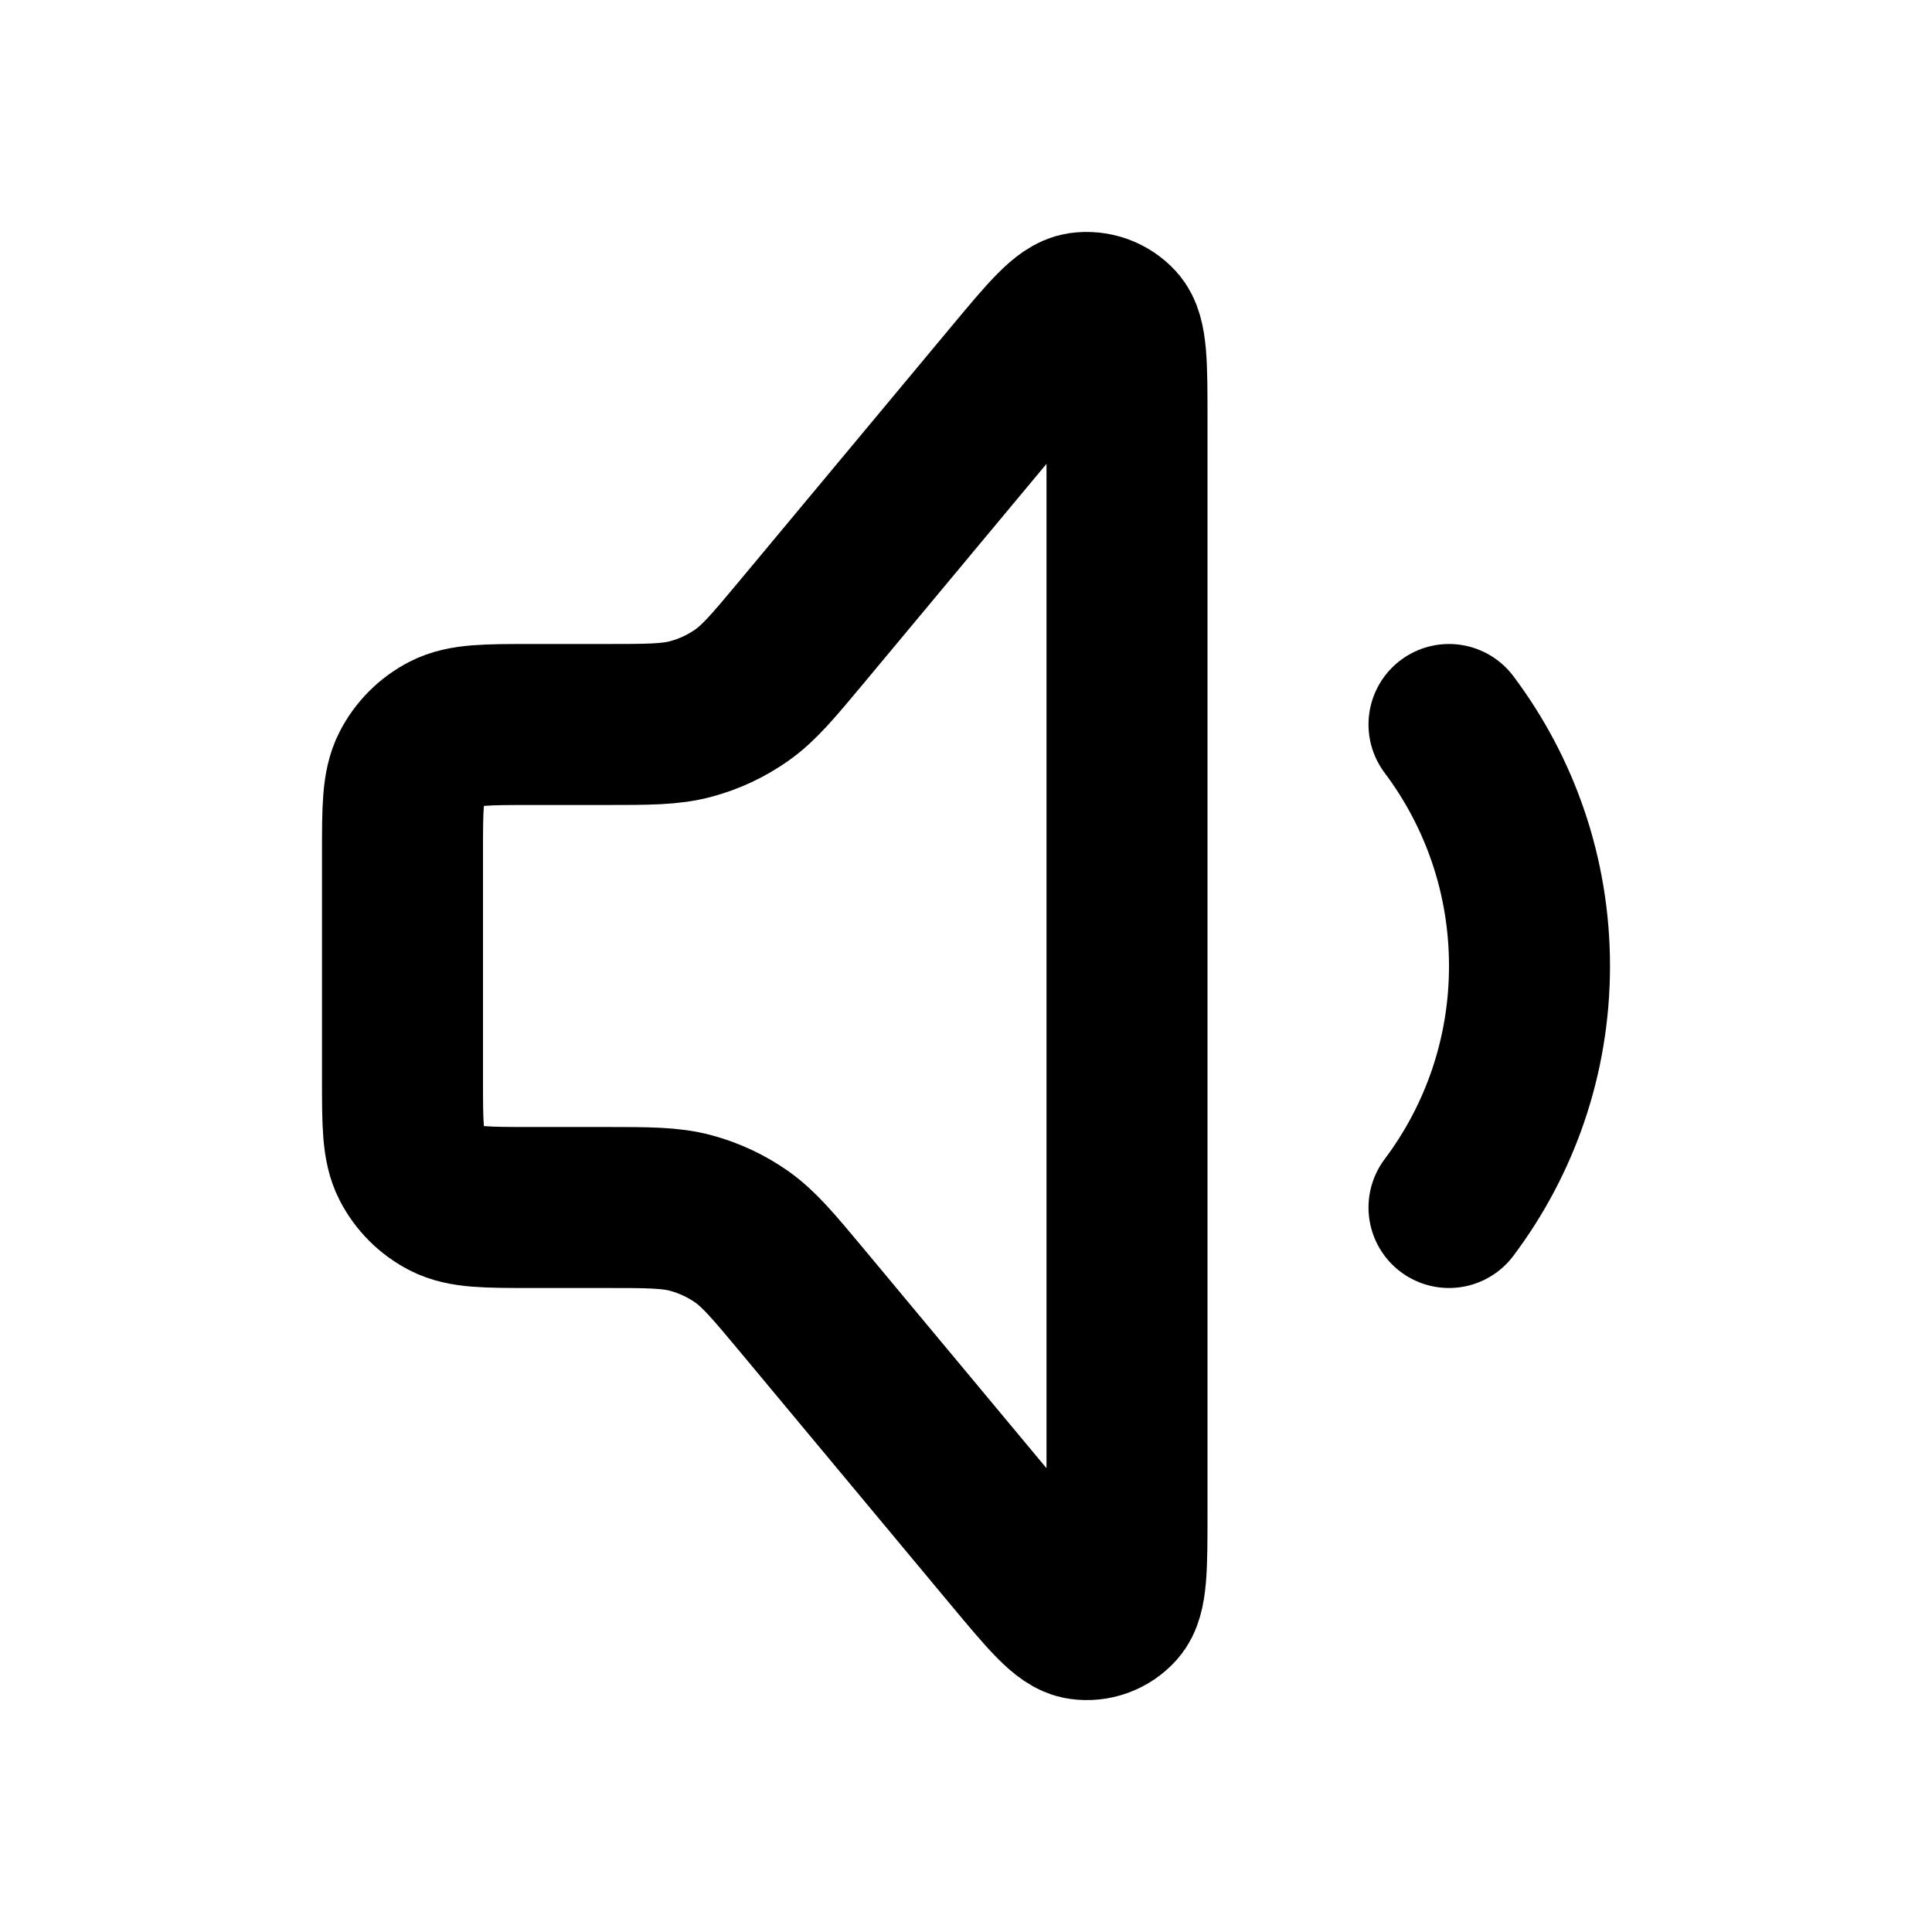
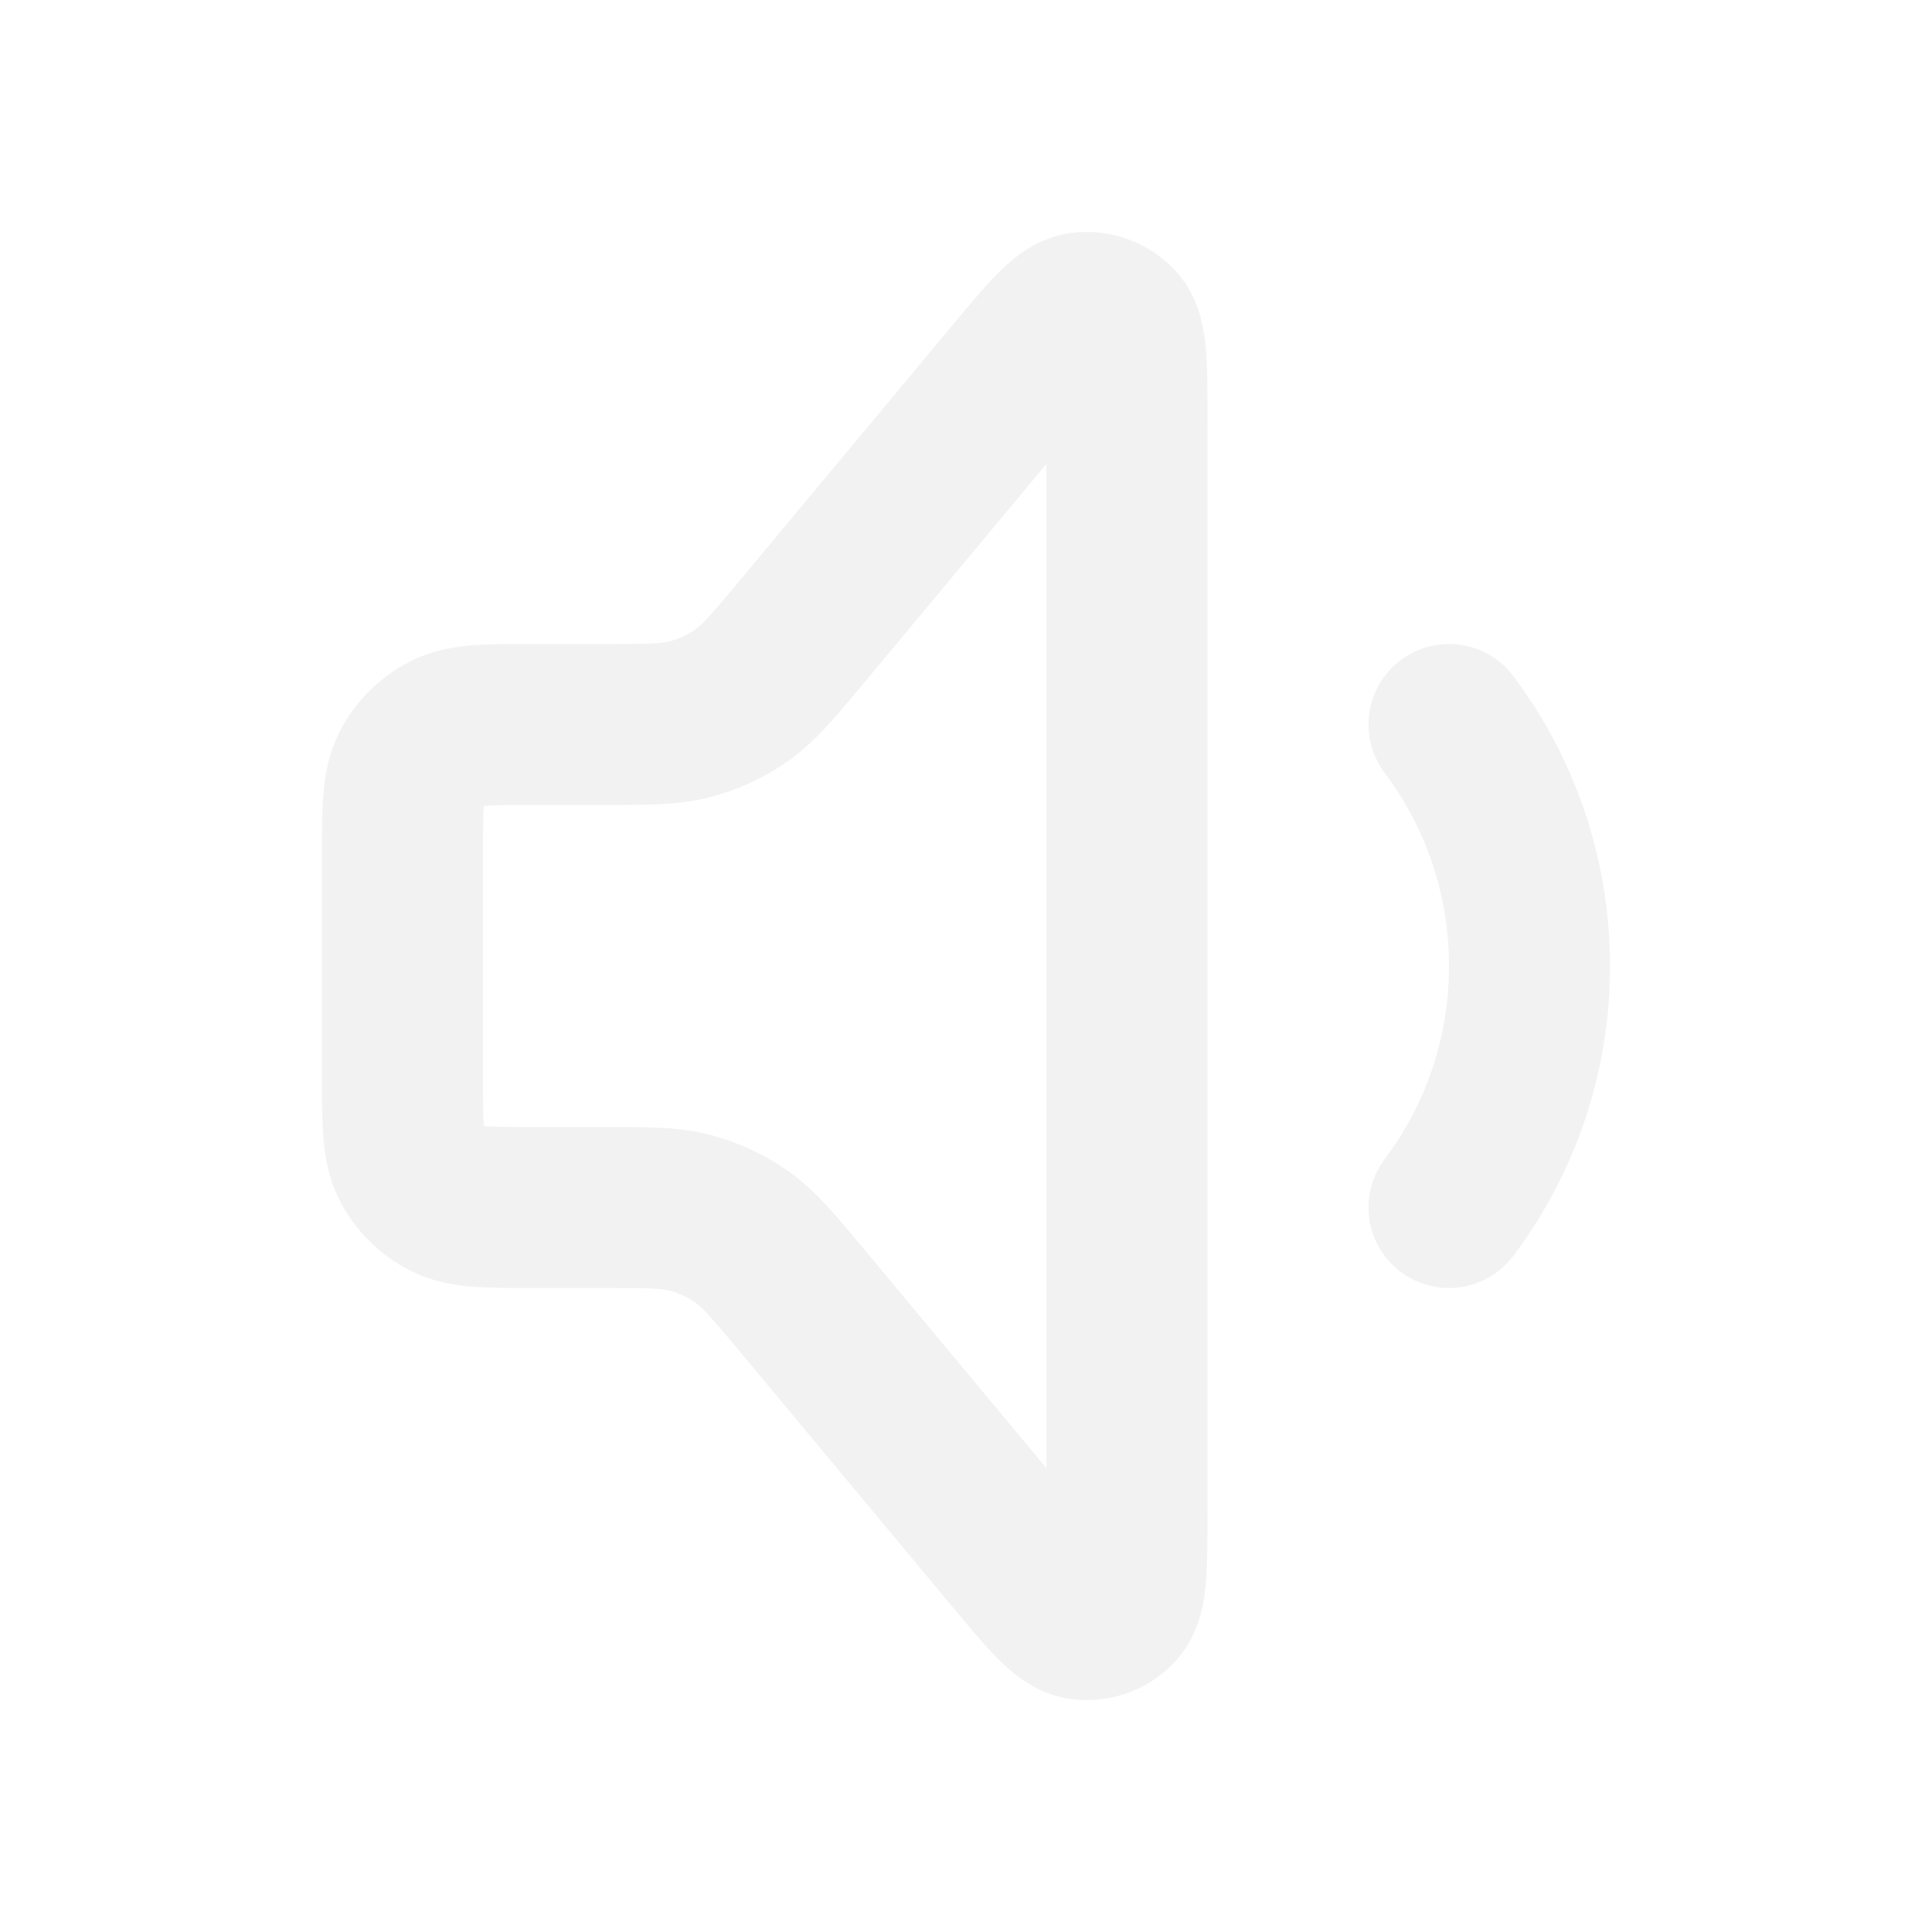
<svg xmlns="http://www.w3.org/2000/svg" width="800px" height="800px" viewBox="0 0 24 24" fill="none">
-   <path d="M18 9C18.628 9.836 19 10.874 19 12C19 13.126 18.628 14.164 18 15M6.6 9H7.501C8.052 9 8.328 9 8.583 8.931C8.809 8.871 9.023 8.77 9.214 8.636C9.43 8.484 9.607 8.272 9.96 7.849L12.585 4.698C13.021 4.175 13.239 3.913 13.429 3.886C13.594 3.863 13.76 3.923 13.871 4.046C14 4.189 14 4.529 14 5.21V18.79C14 19.471 14 19.811 13.871 19.954C13.76 20.078 13.594 20.138 13.429 20.114C13.239 20.087 13.021 19.825 12.585 19.303L9.96 16.151C9.607 15.728 9.43 15.517 9.214 15.364C9.023 15.23 8.809 15.13 8.583 15.069C8.328 15 8.052 15 7.501 15H6.6C6.04 15 5.76 15 5.546 14.891C5.358 14.795 5.205 14.642 5.109 14.454C5 14.24 5 13.96 5 13.4V10.6C5 10.04 5 9.76 5.109 9.546C5.205 9.358 5.358 9.205 5.546 9.109C5.76 9 6.04 9 6.6 9Z" stroke="#000000" stroke-width="2" stroke-linecap="round" stroke-linejoin="round" />
+   <path d="M18 9C18.628 9.836 19 10.874 19 12C19 13.126 18.628 14.164 18 15M6.6 9H7.501C8.052 9 8.328 9 8.583 8.931C8.809 8.871 9.023 8.77 9.214 8.636C9.43 8.484 9.607 8.272 9.96 7.849L12.585 4.698C13.021 4.175 13.239 3.913 13.429 3.886C13.594 3.863 13.76 3.923 13.871 4.046C14 4.189 14 4.529 14 5.21V18.79C14 19.471 14 19.811 13.871 19.954C13.76 20.078 13.594 20.138 13.429 20.114C13.239 20.087 13.021 19.825 12.585 19.303L9.96 16.151C9.607 15.728 9.43 15.517 9.214 15.364C9.023 15.23 8.809 15.13 8.583 15.069C8.328 15 8.052 15 7.501 15H6.6C6.04 15 5.76 15 5.546 14.891C5.358 14.795 5.205 14.642 5.109 14.454C5 14.24 5 13.96 5 13.4V10.6C5 10.04 5 9.76 5.109 9.546C5.205 9.358 5.358 9.205 5.546 9.109C5.76 9 6.04 9 6.6 9Z" stroke="#f2f2f2" stroke-width="2" stroke-linecap="round" stroke-linejoin="round" />
</svg>
